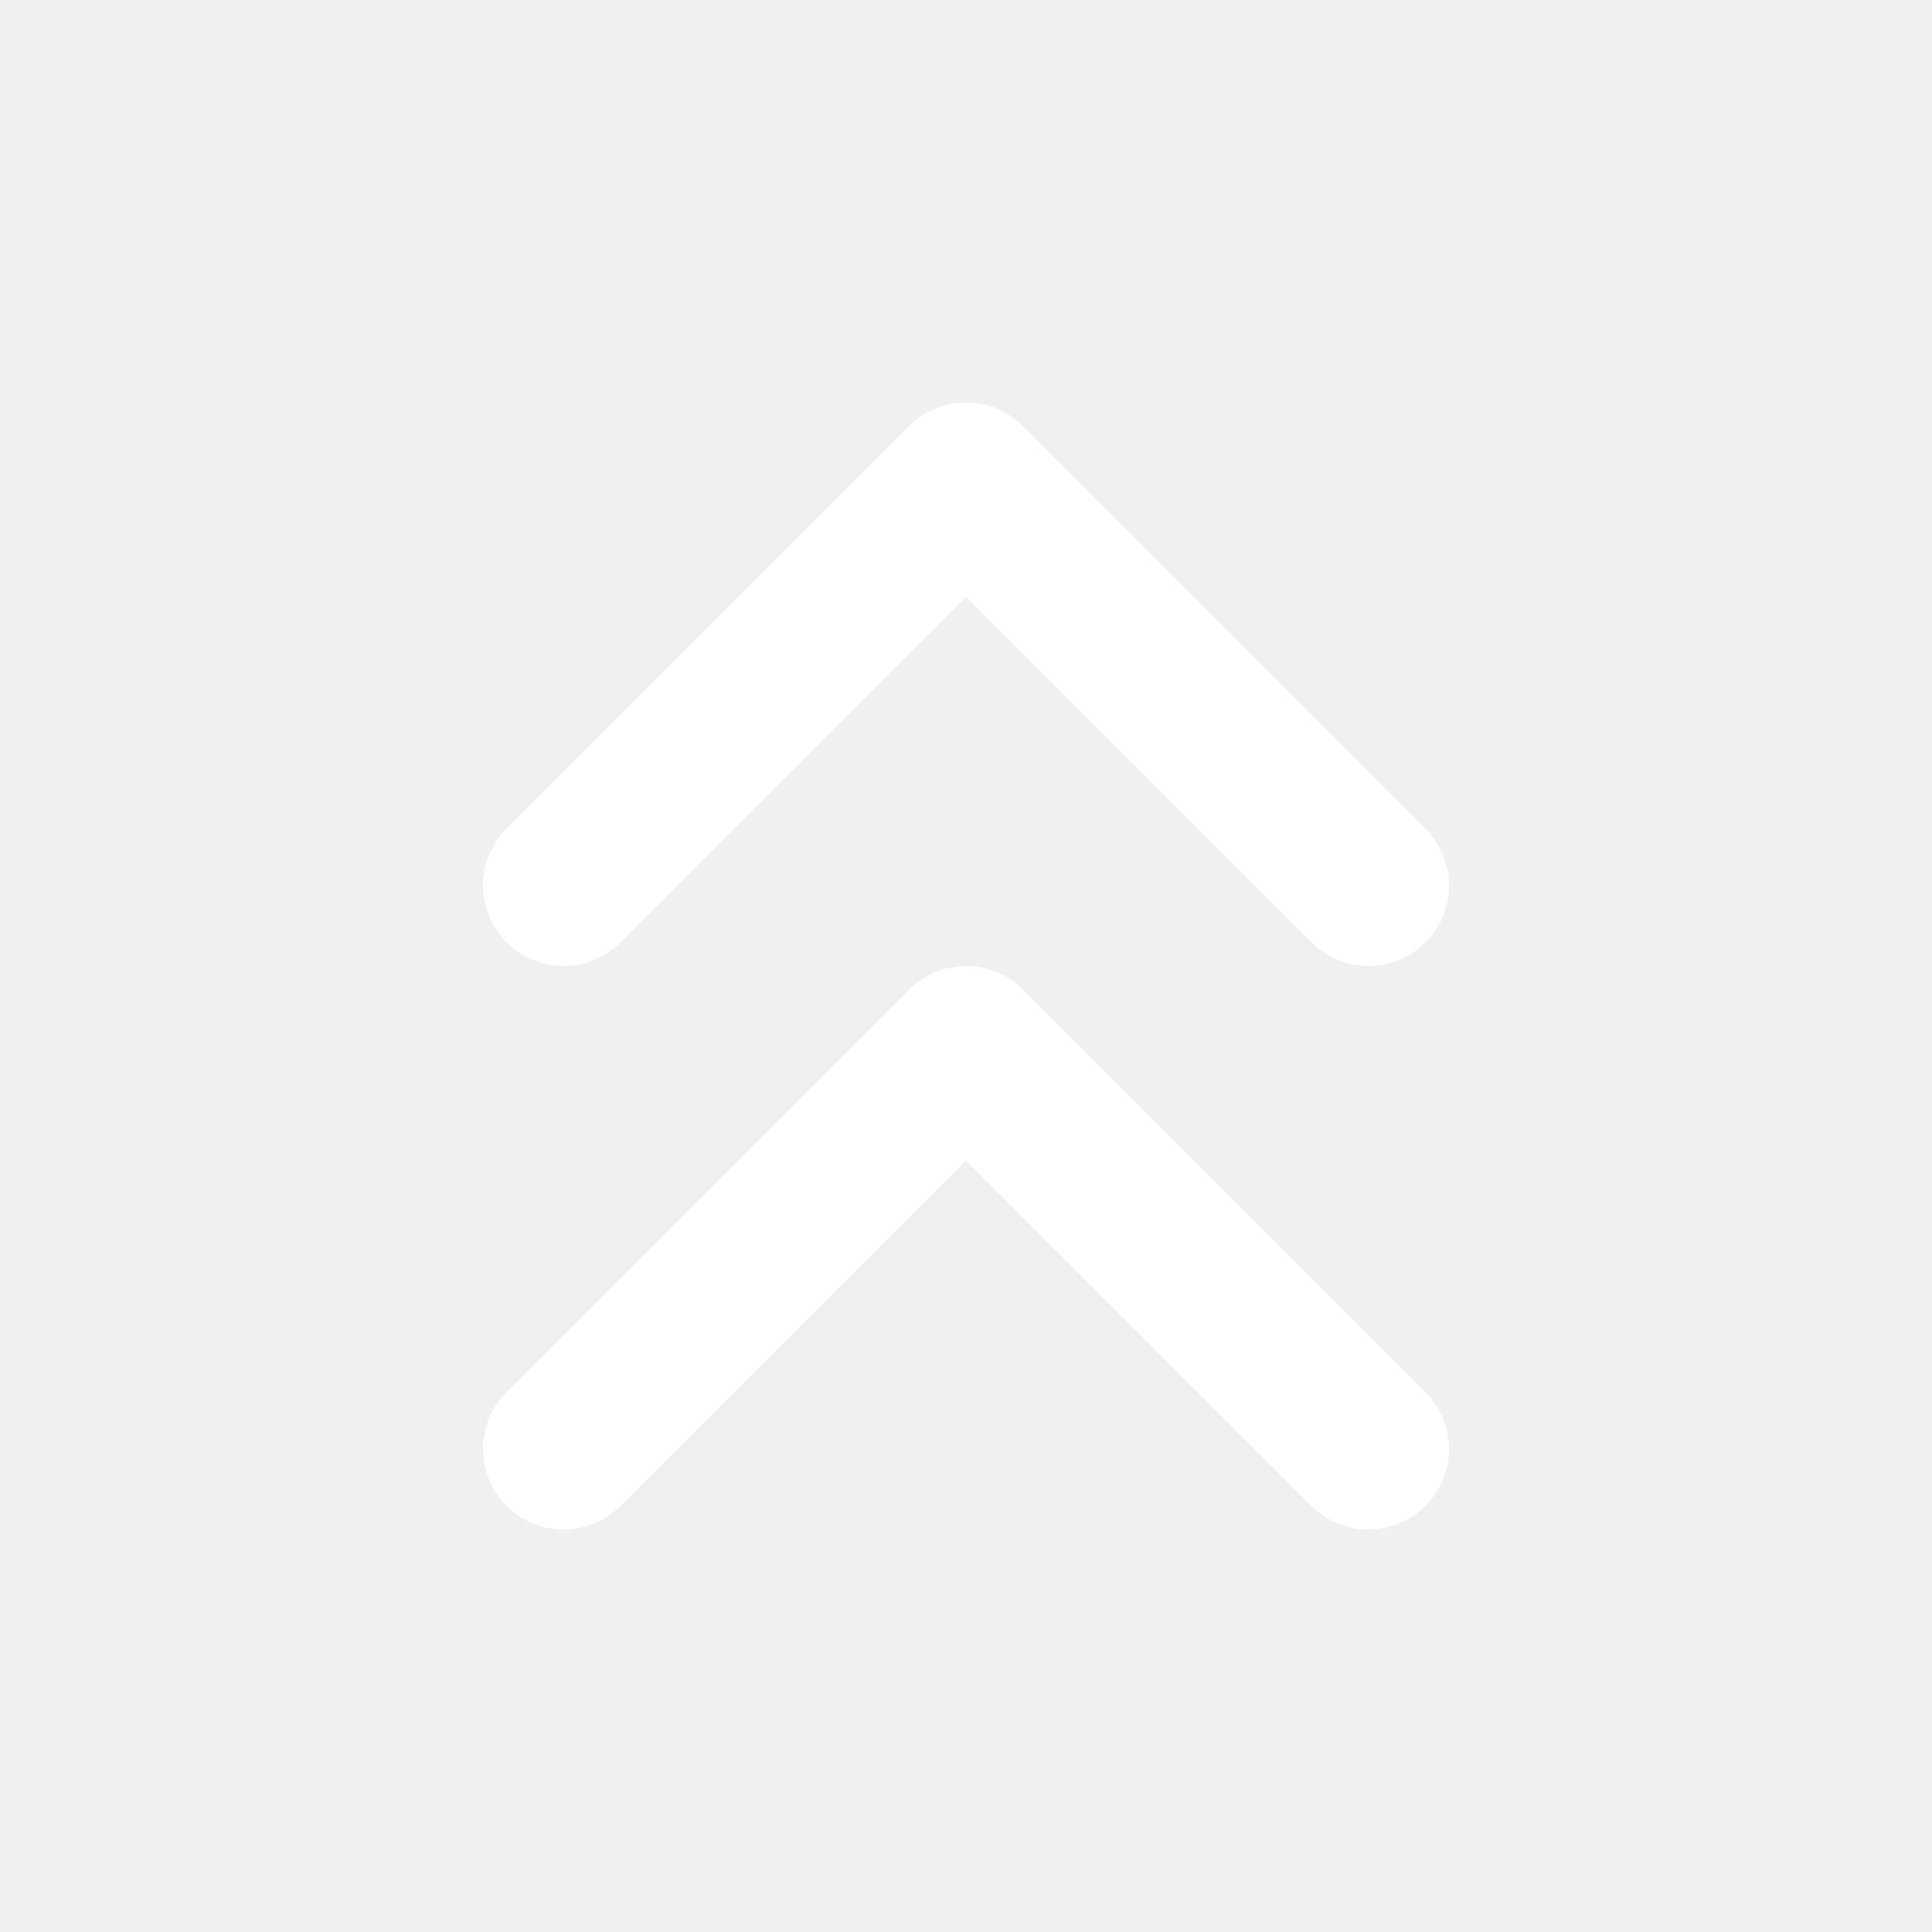
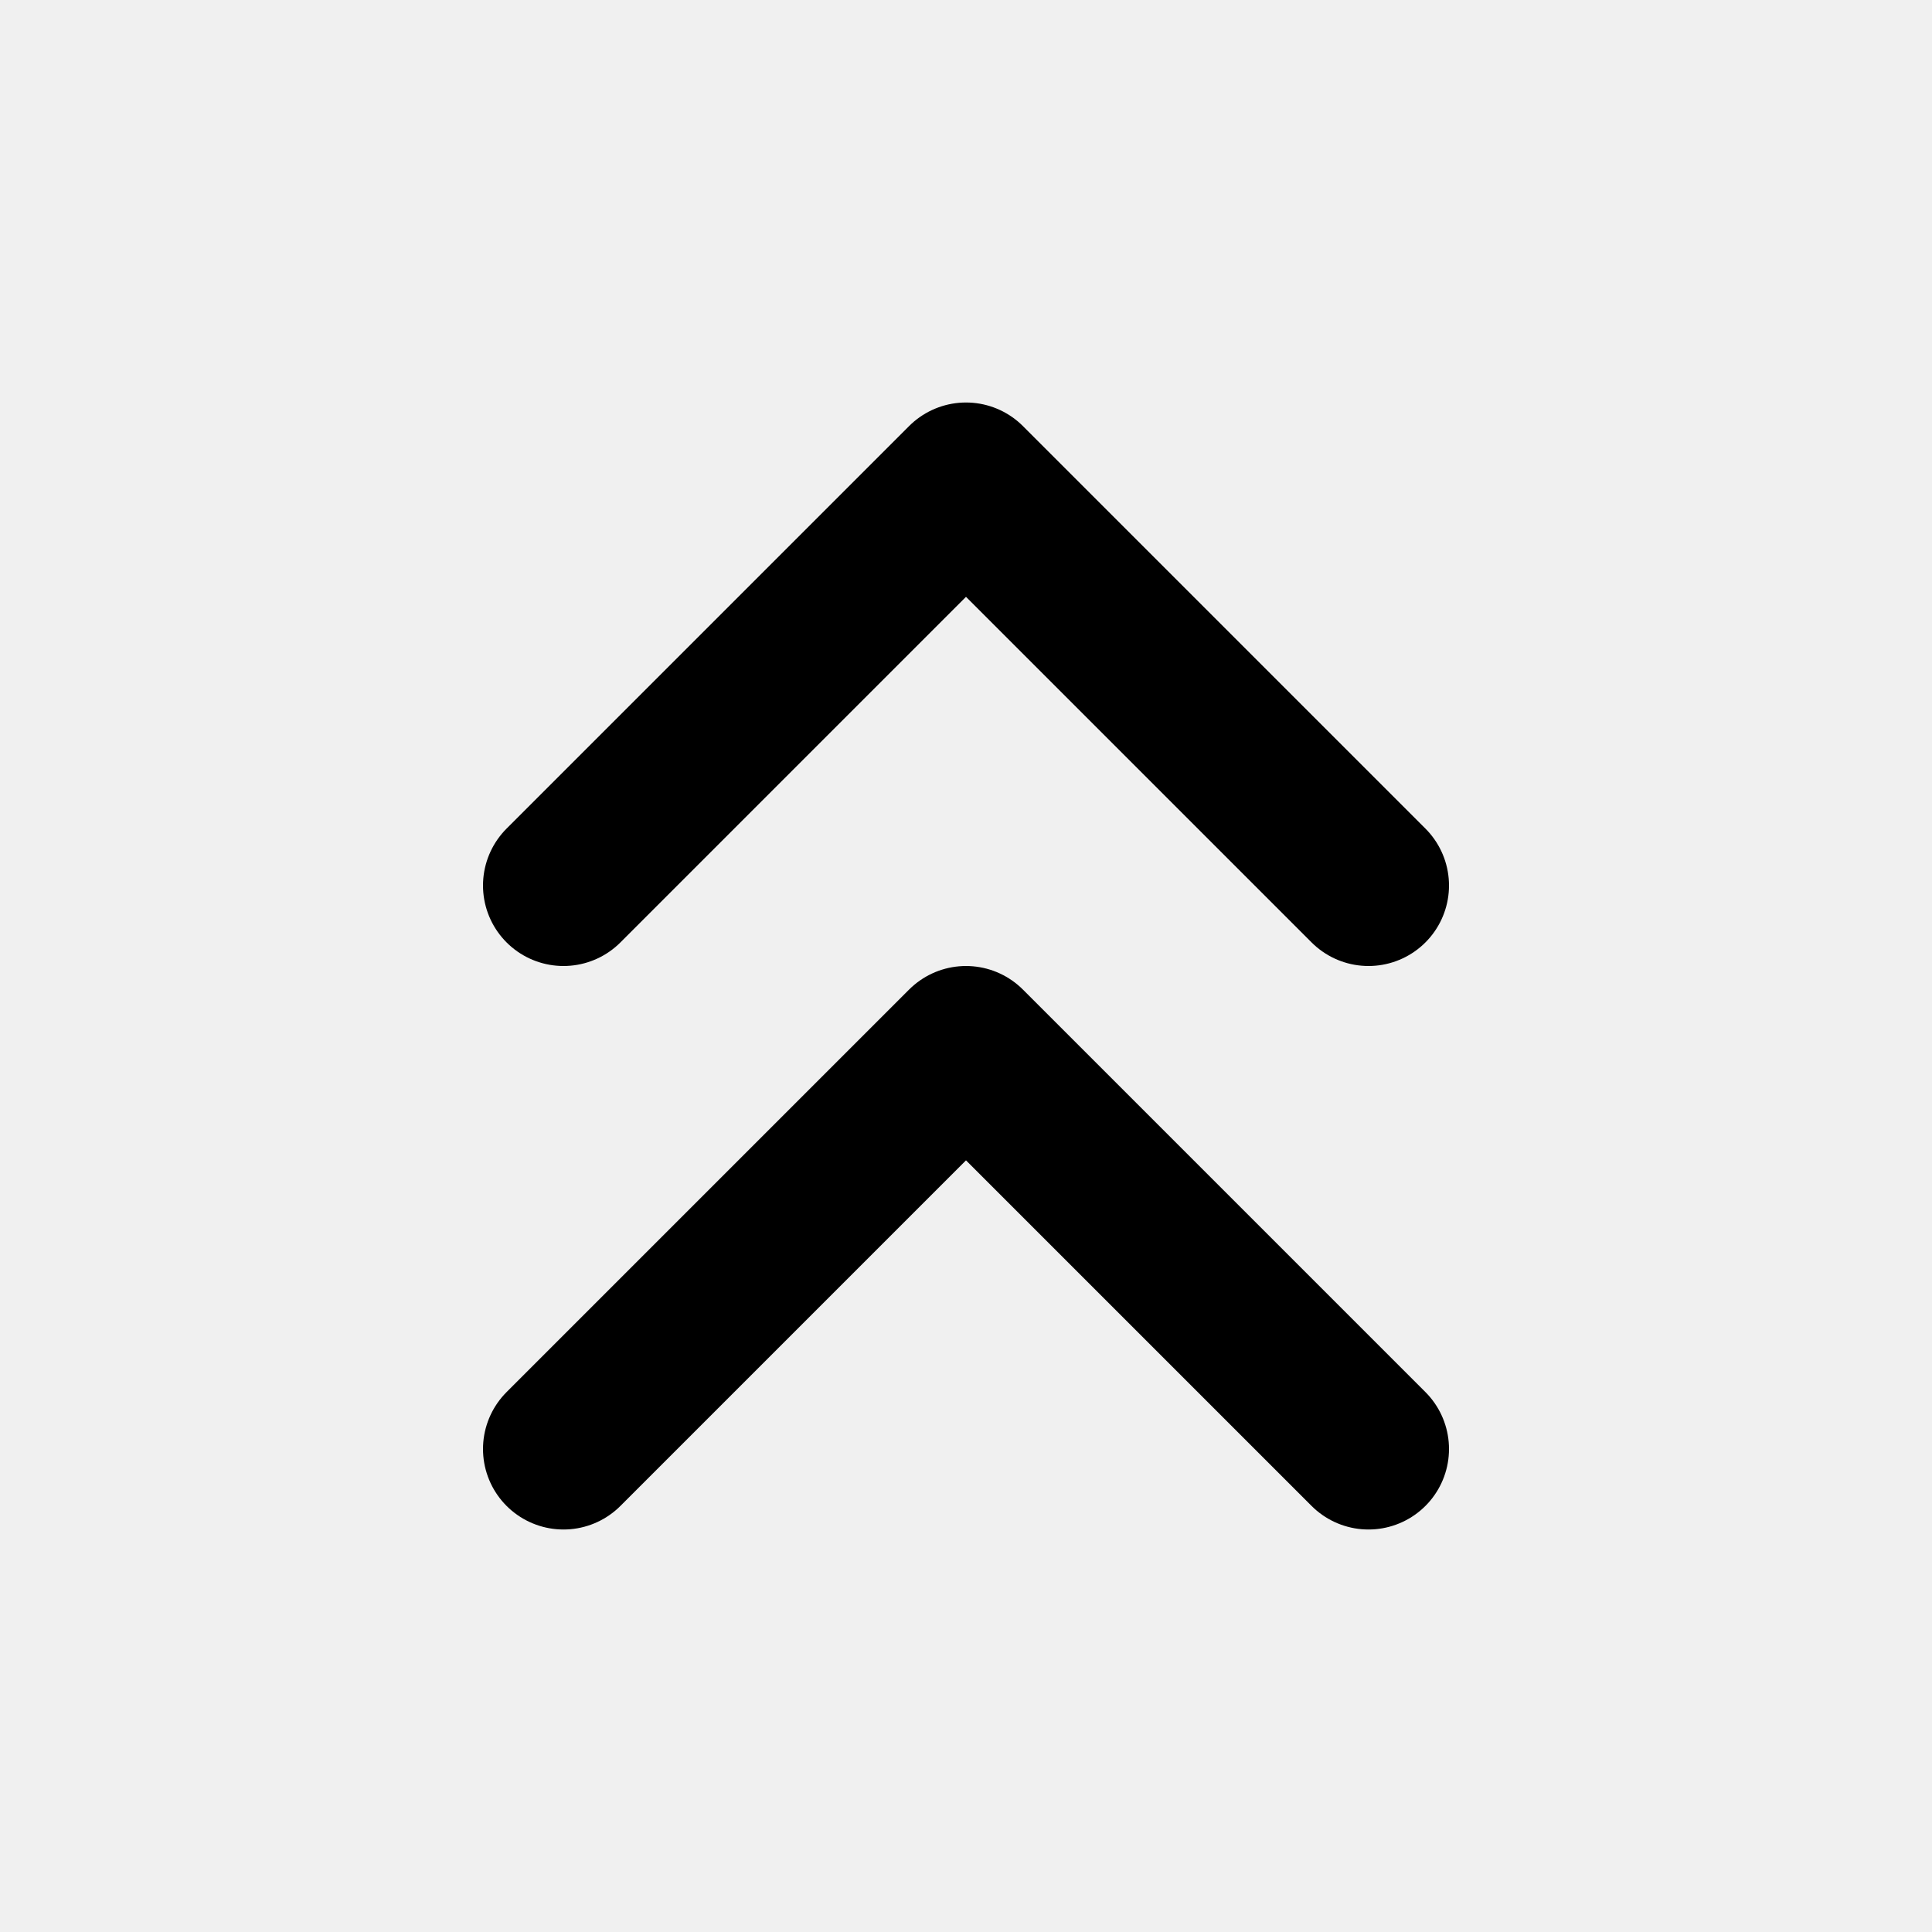
- <svg xmlns="http://www.w3.org/2000/svg" width="24" height="24" viewBox="0 0 24 24" fill="none" stroke="white" stroke-width="2" stroke-linecap="round" stroke-linejoin="round" class="feather feather-chevrons-up">
+ <svg xmlns="http://www.w3.org/2000/svg" width="24" height="24" viewBox="0 0 24 24" fill="none" stroke="black" stroke-width="2" stroke-linecap="round" stroke-linejoin="round" class="feather feather-chevrons-up">
  <polyline points="17 11 12 6 7 11" />
  <polyline points="17 18 12 13 7 18" />
</svg>
